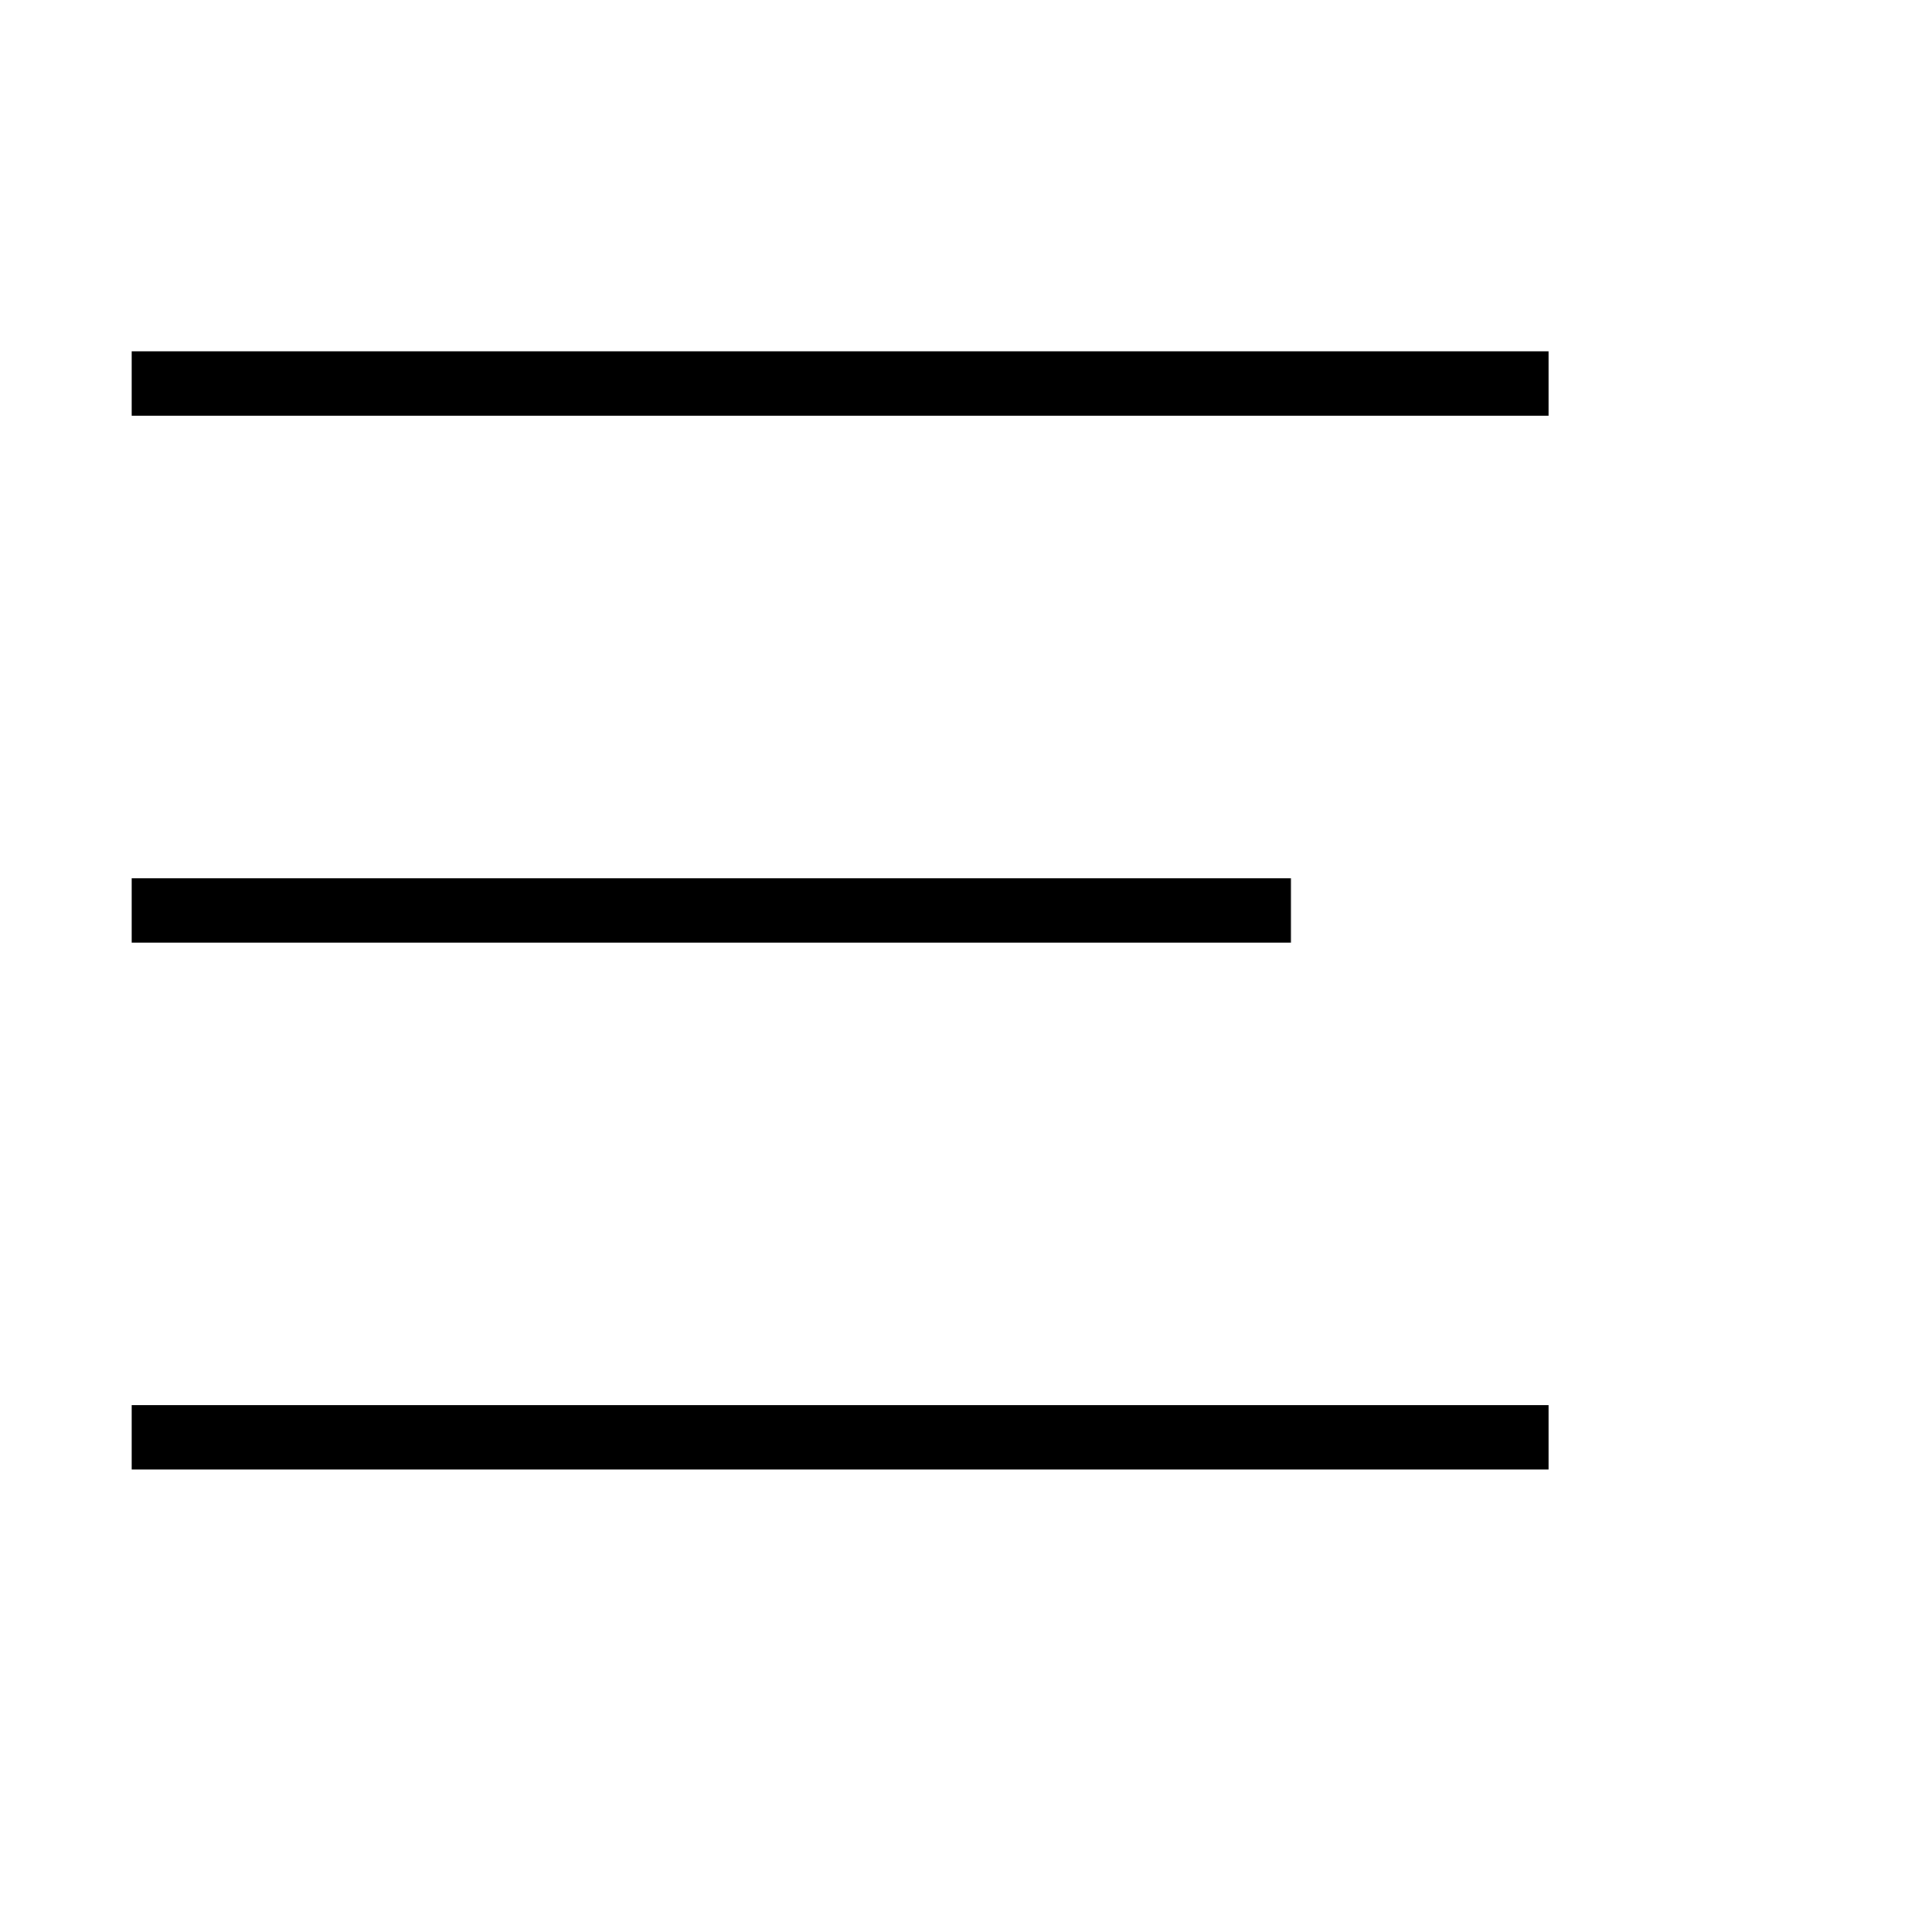
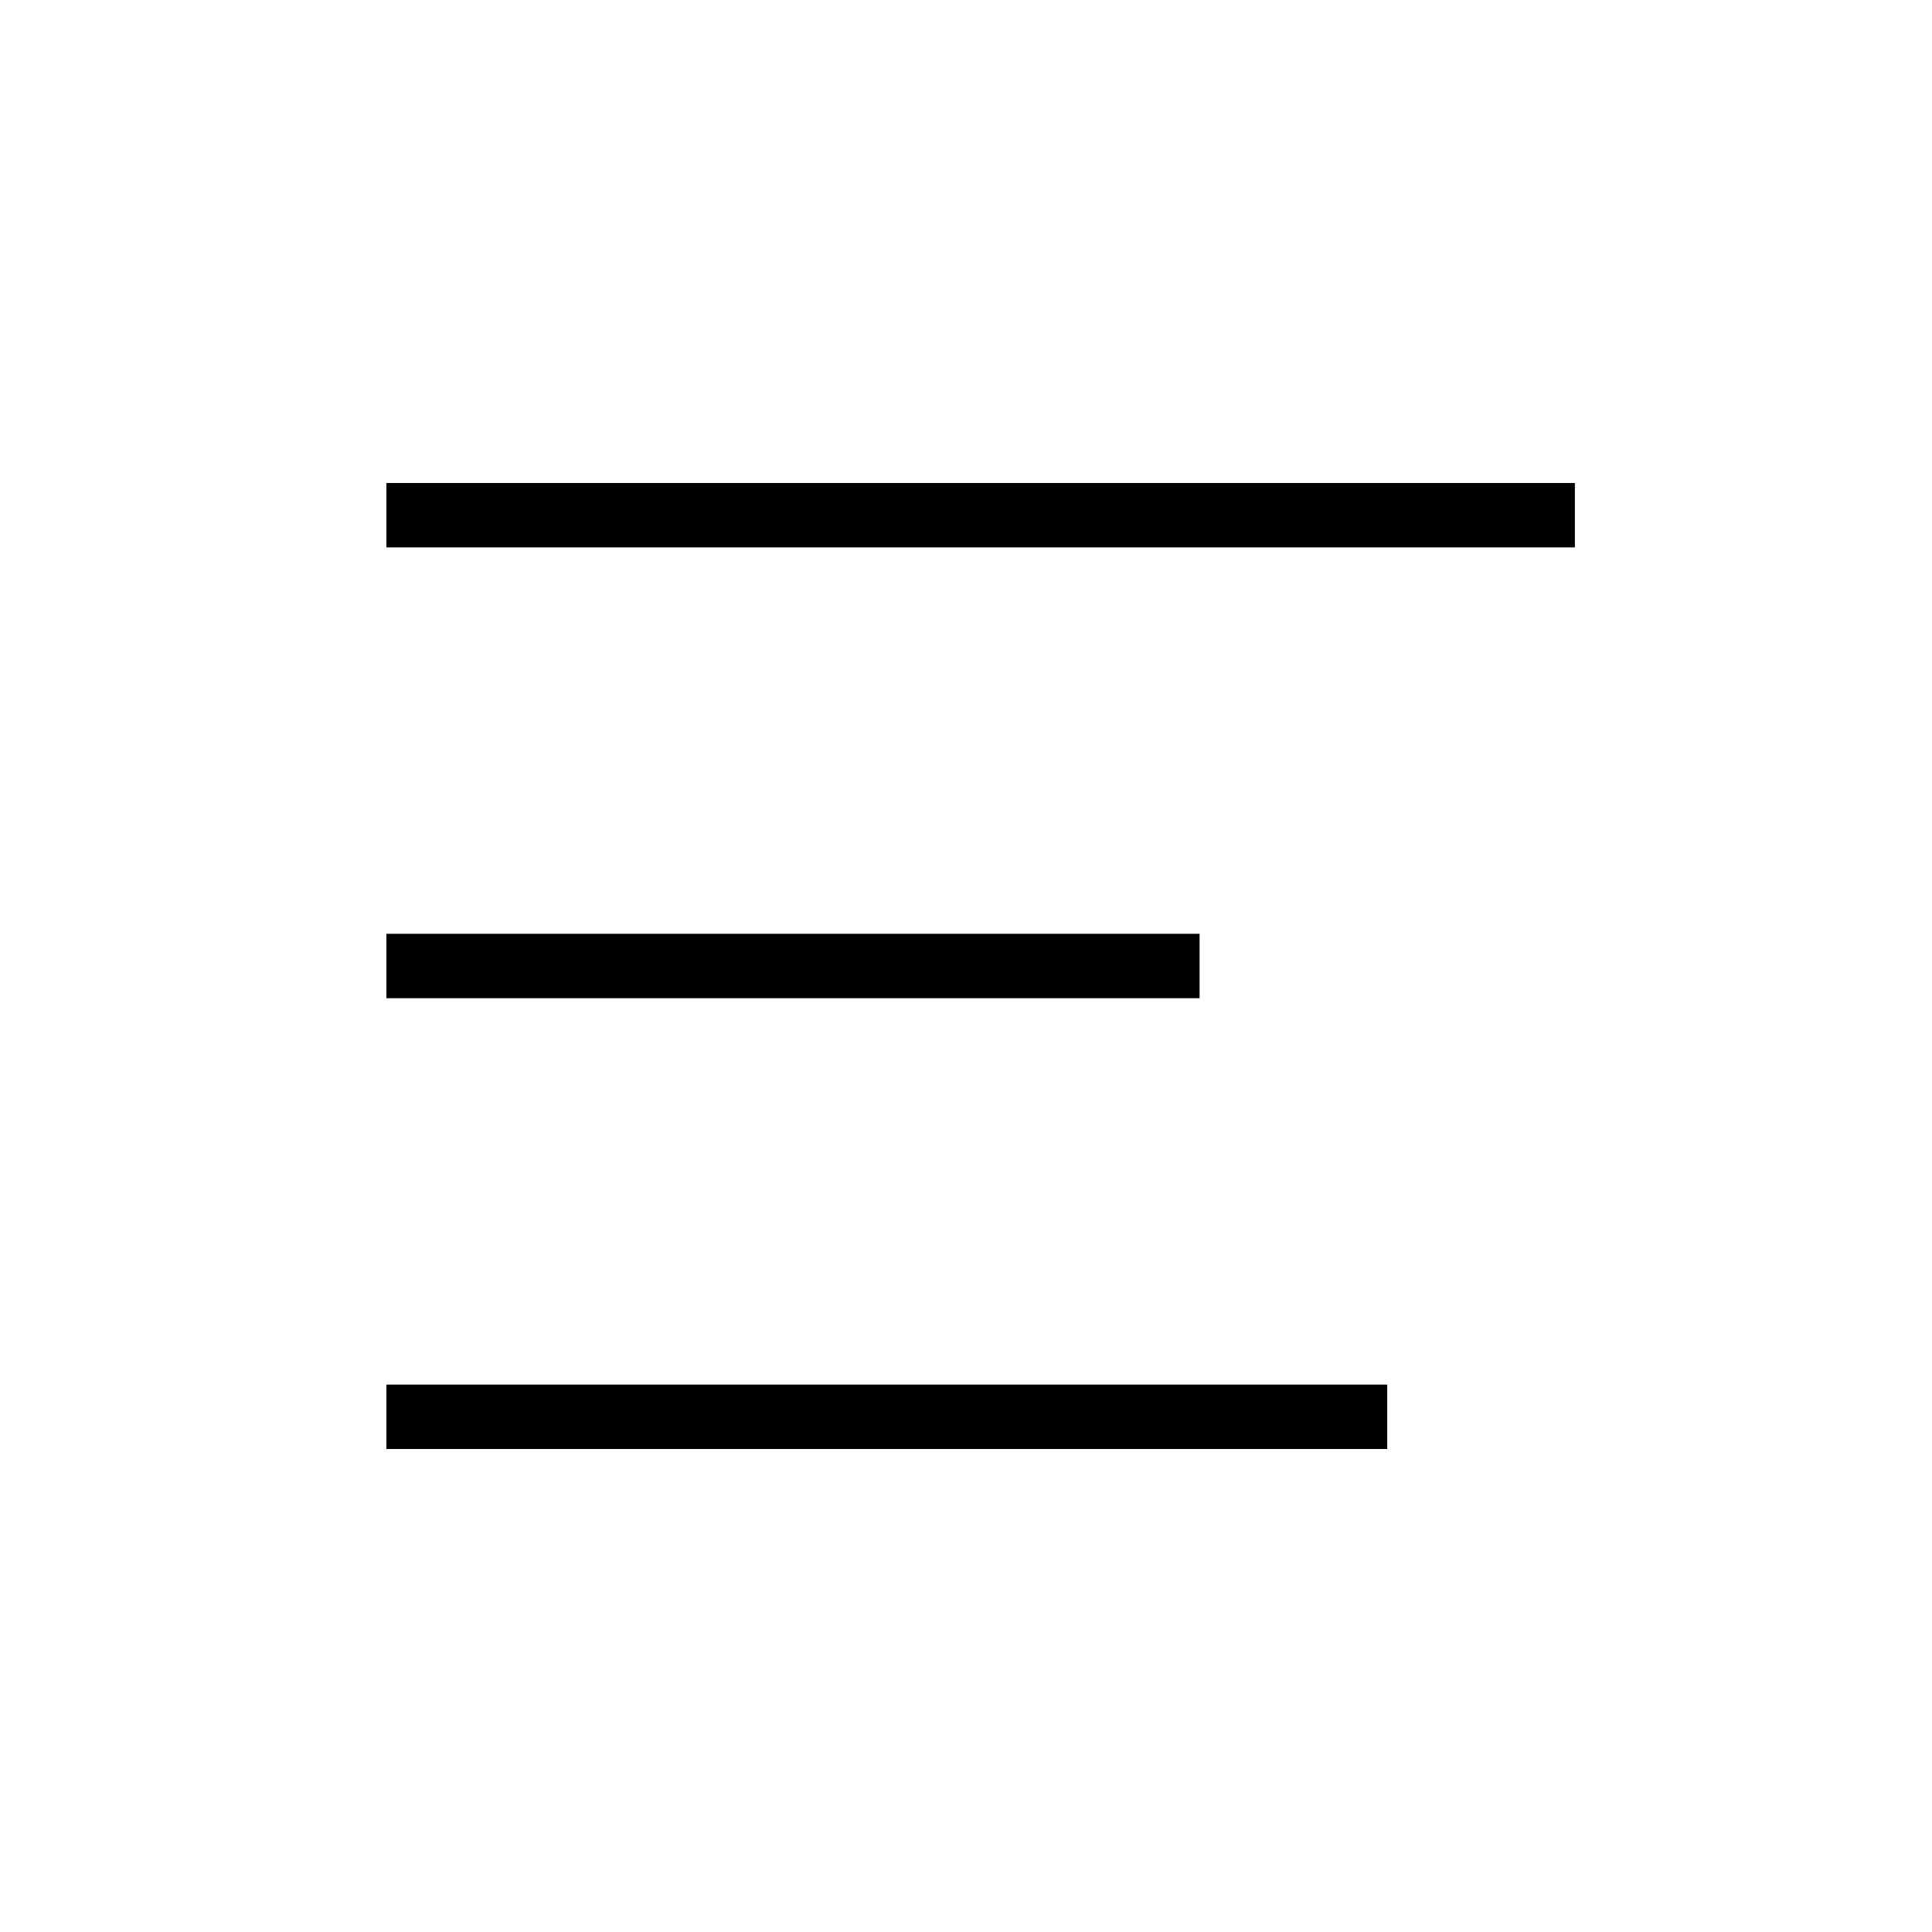
<svg xmlns="http://www.w3.org/2000/svg" width="60" height="60" viewBox="0 0 60 60" fill="none">
-   <path fill-rule="evenodd" clip-rule="evenodd" d="M4.091 10.909H48.091V12.909H4.091V10.909ZM4.091 27.273H40.091V29.273H4.091V27.273ZM48.091 43.636H4.091V45.636H48.091V43.636Z" fill="currentColor" />
+   <path fill-rule="evenodd" clip-rule="evenodd" d="M12 15H48.909V17H12V15ZM12 29H37.254V31H12V29ZM43.081 43H12V45H43.081V43Z" fill="currentColor" />
</svg>
